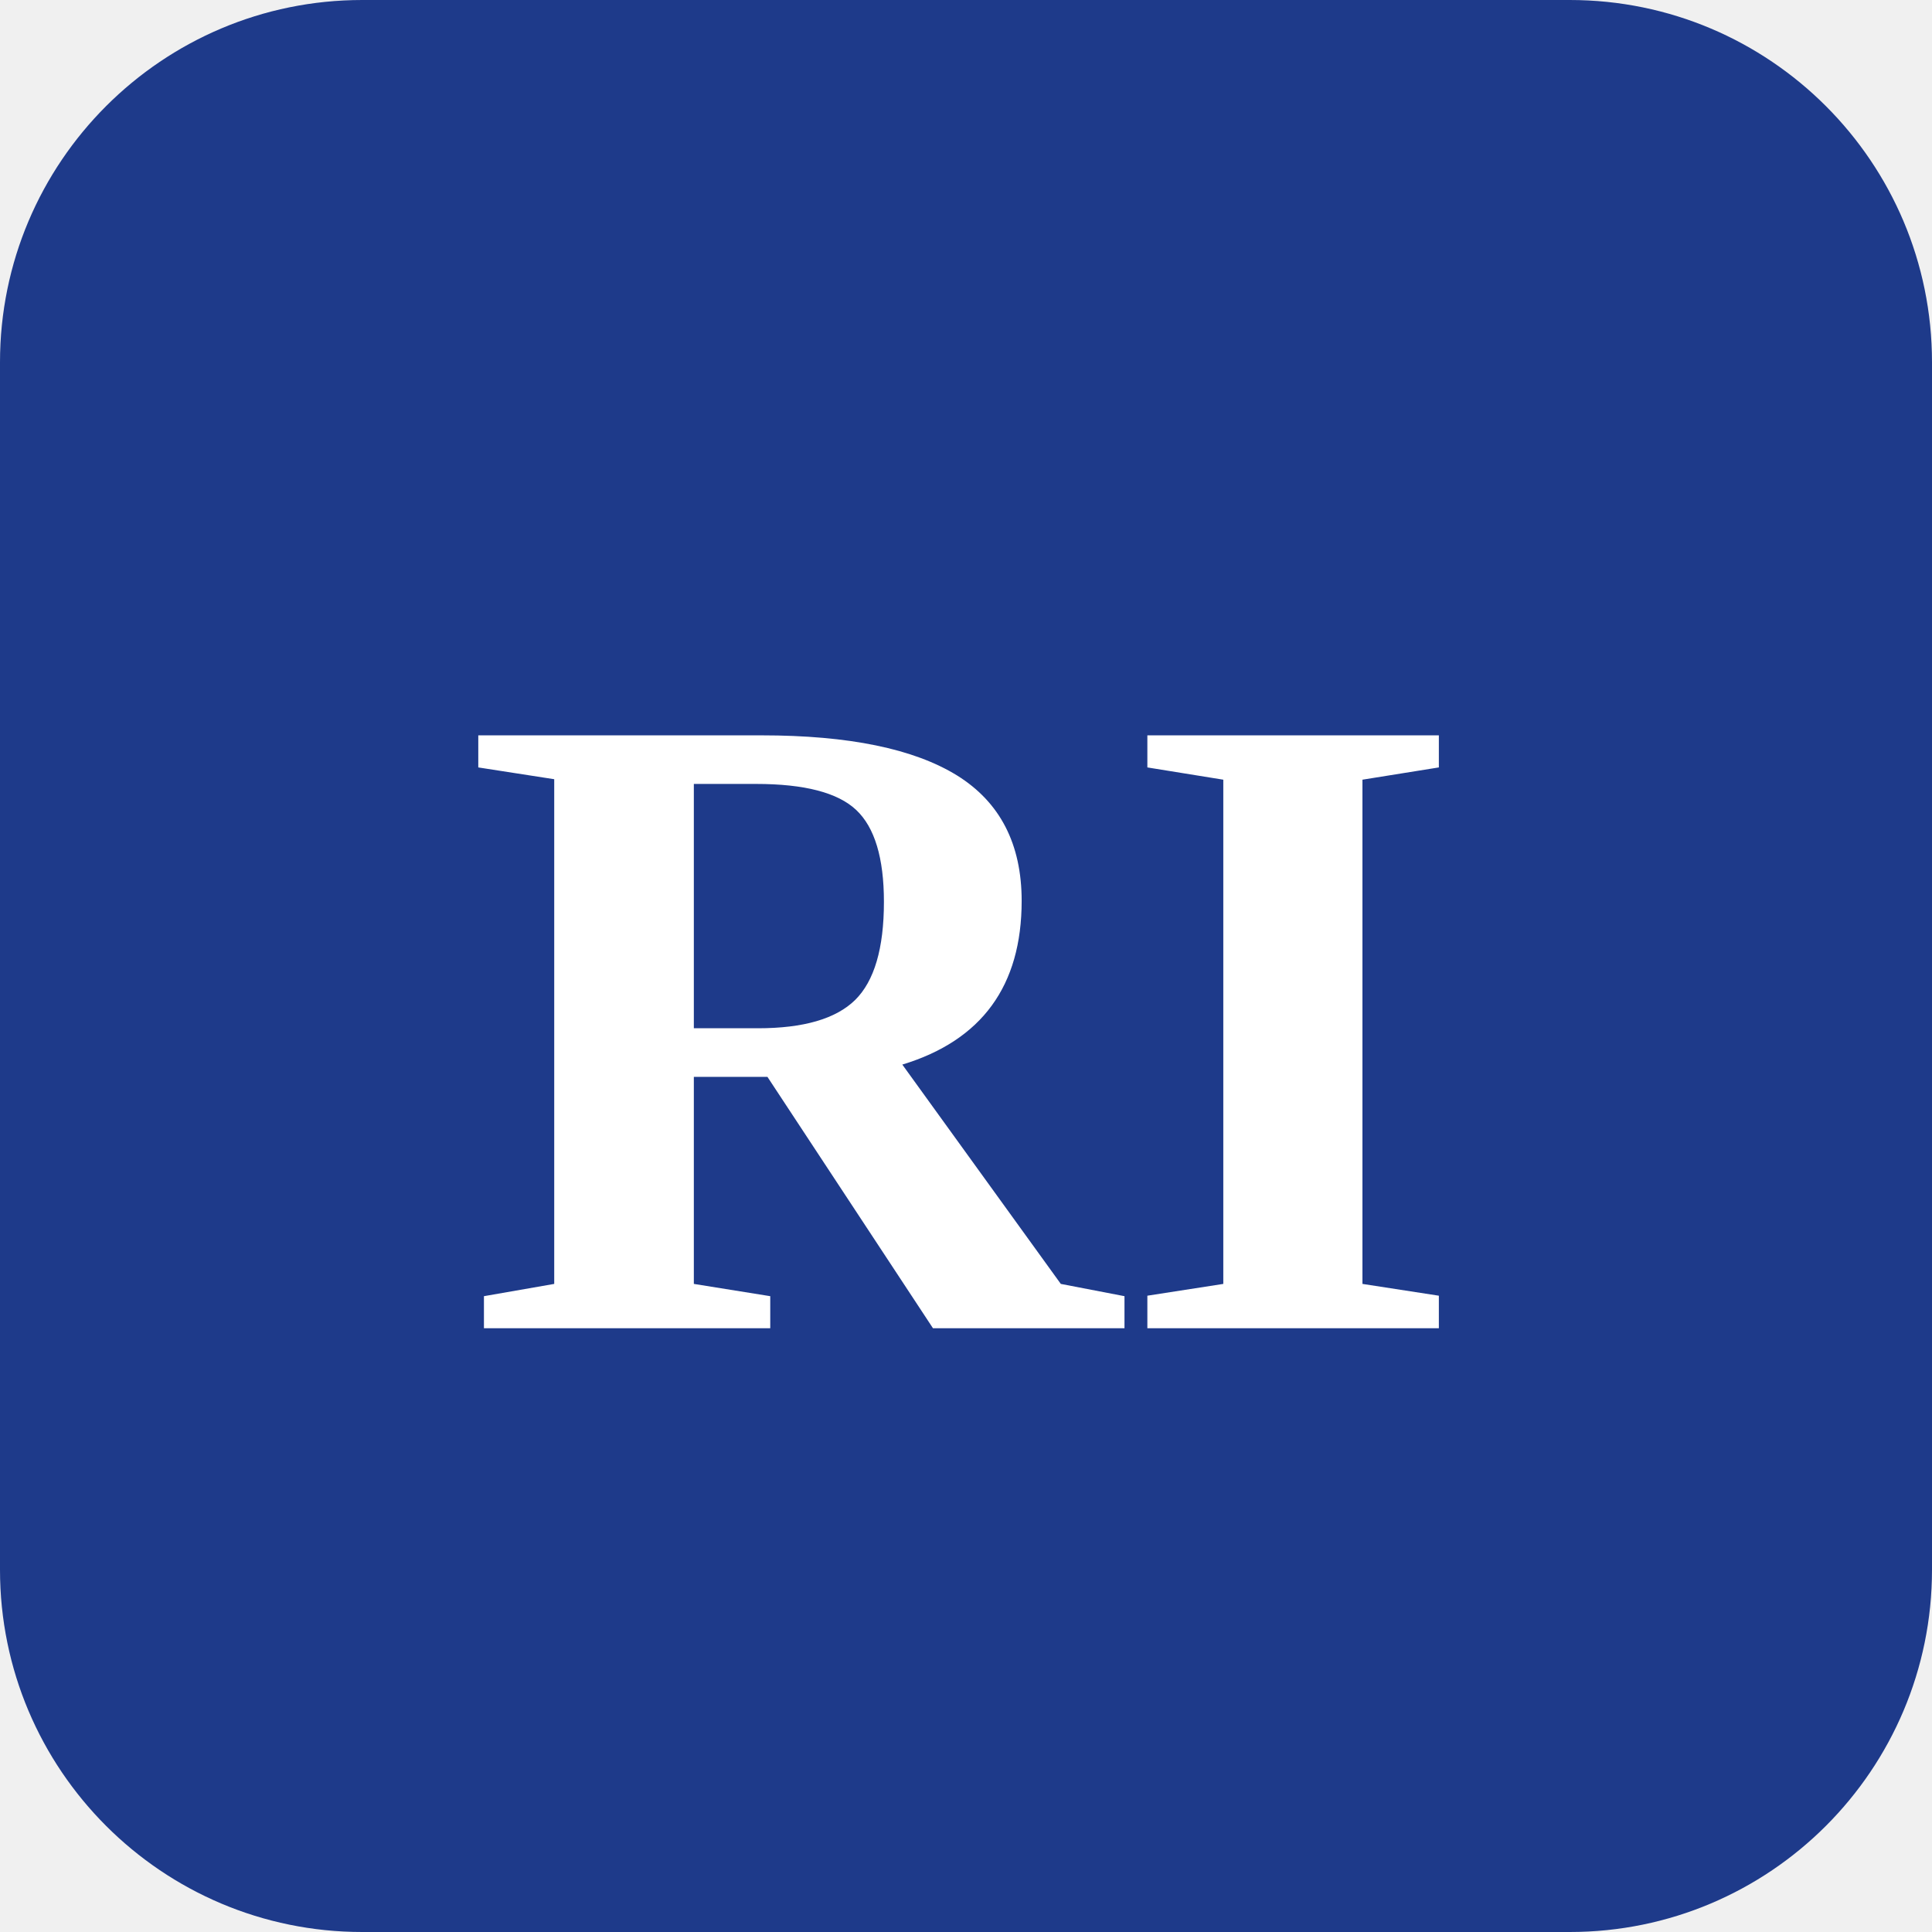
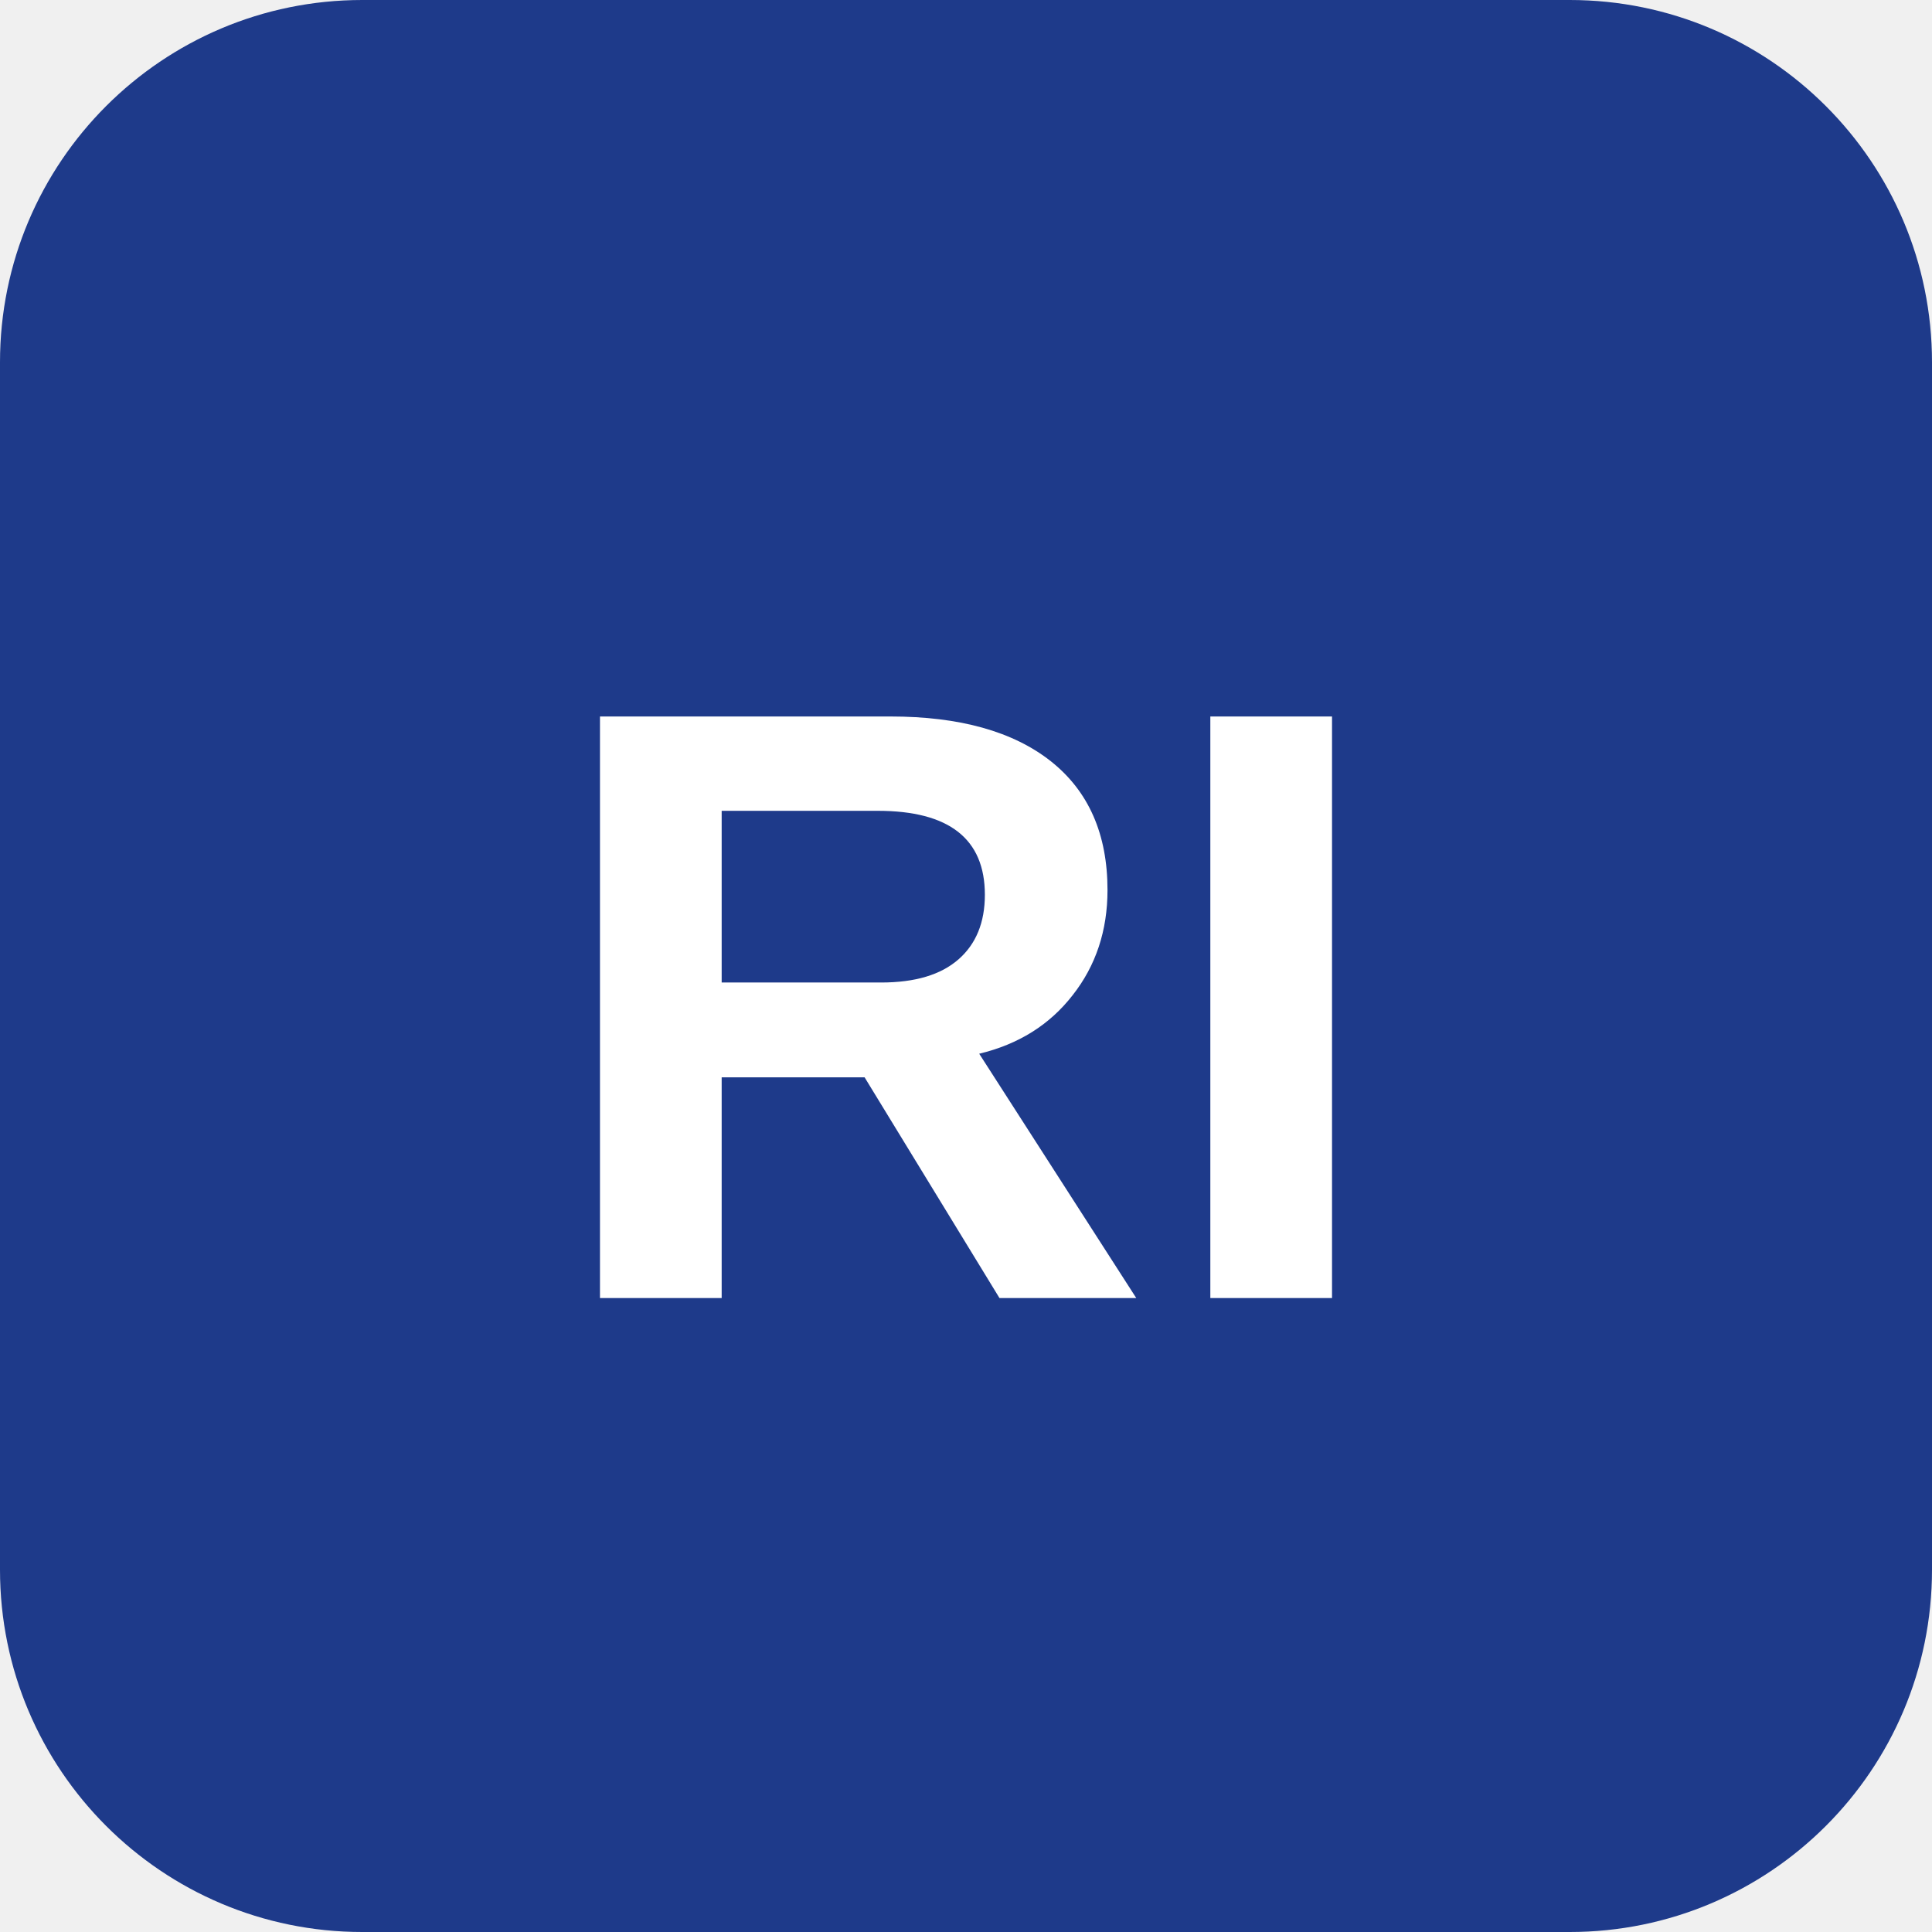
<svg xmlns="http://www.w3.org/2000/svg" viewBox="0 0 64 64">
  <rect width="64" height="64" rx="12" fill="#1e3a8a" />
-   <text x="32" y="44" font-family="Georgia, 'Times New Roman', serif" font-size="30" font-weight="600" fill="#ffffff" text-anchor="middle">RI</text>
+   <text x="32" y="43" font-family="Arial, Helvetica, sans-serif" font-size="28" font-weight="700" fill="#ffffff" text-anchor="middle">RI</text>
</svg>
